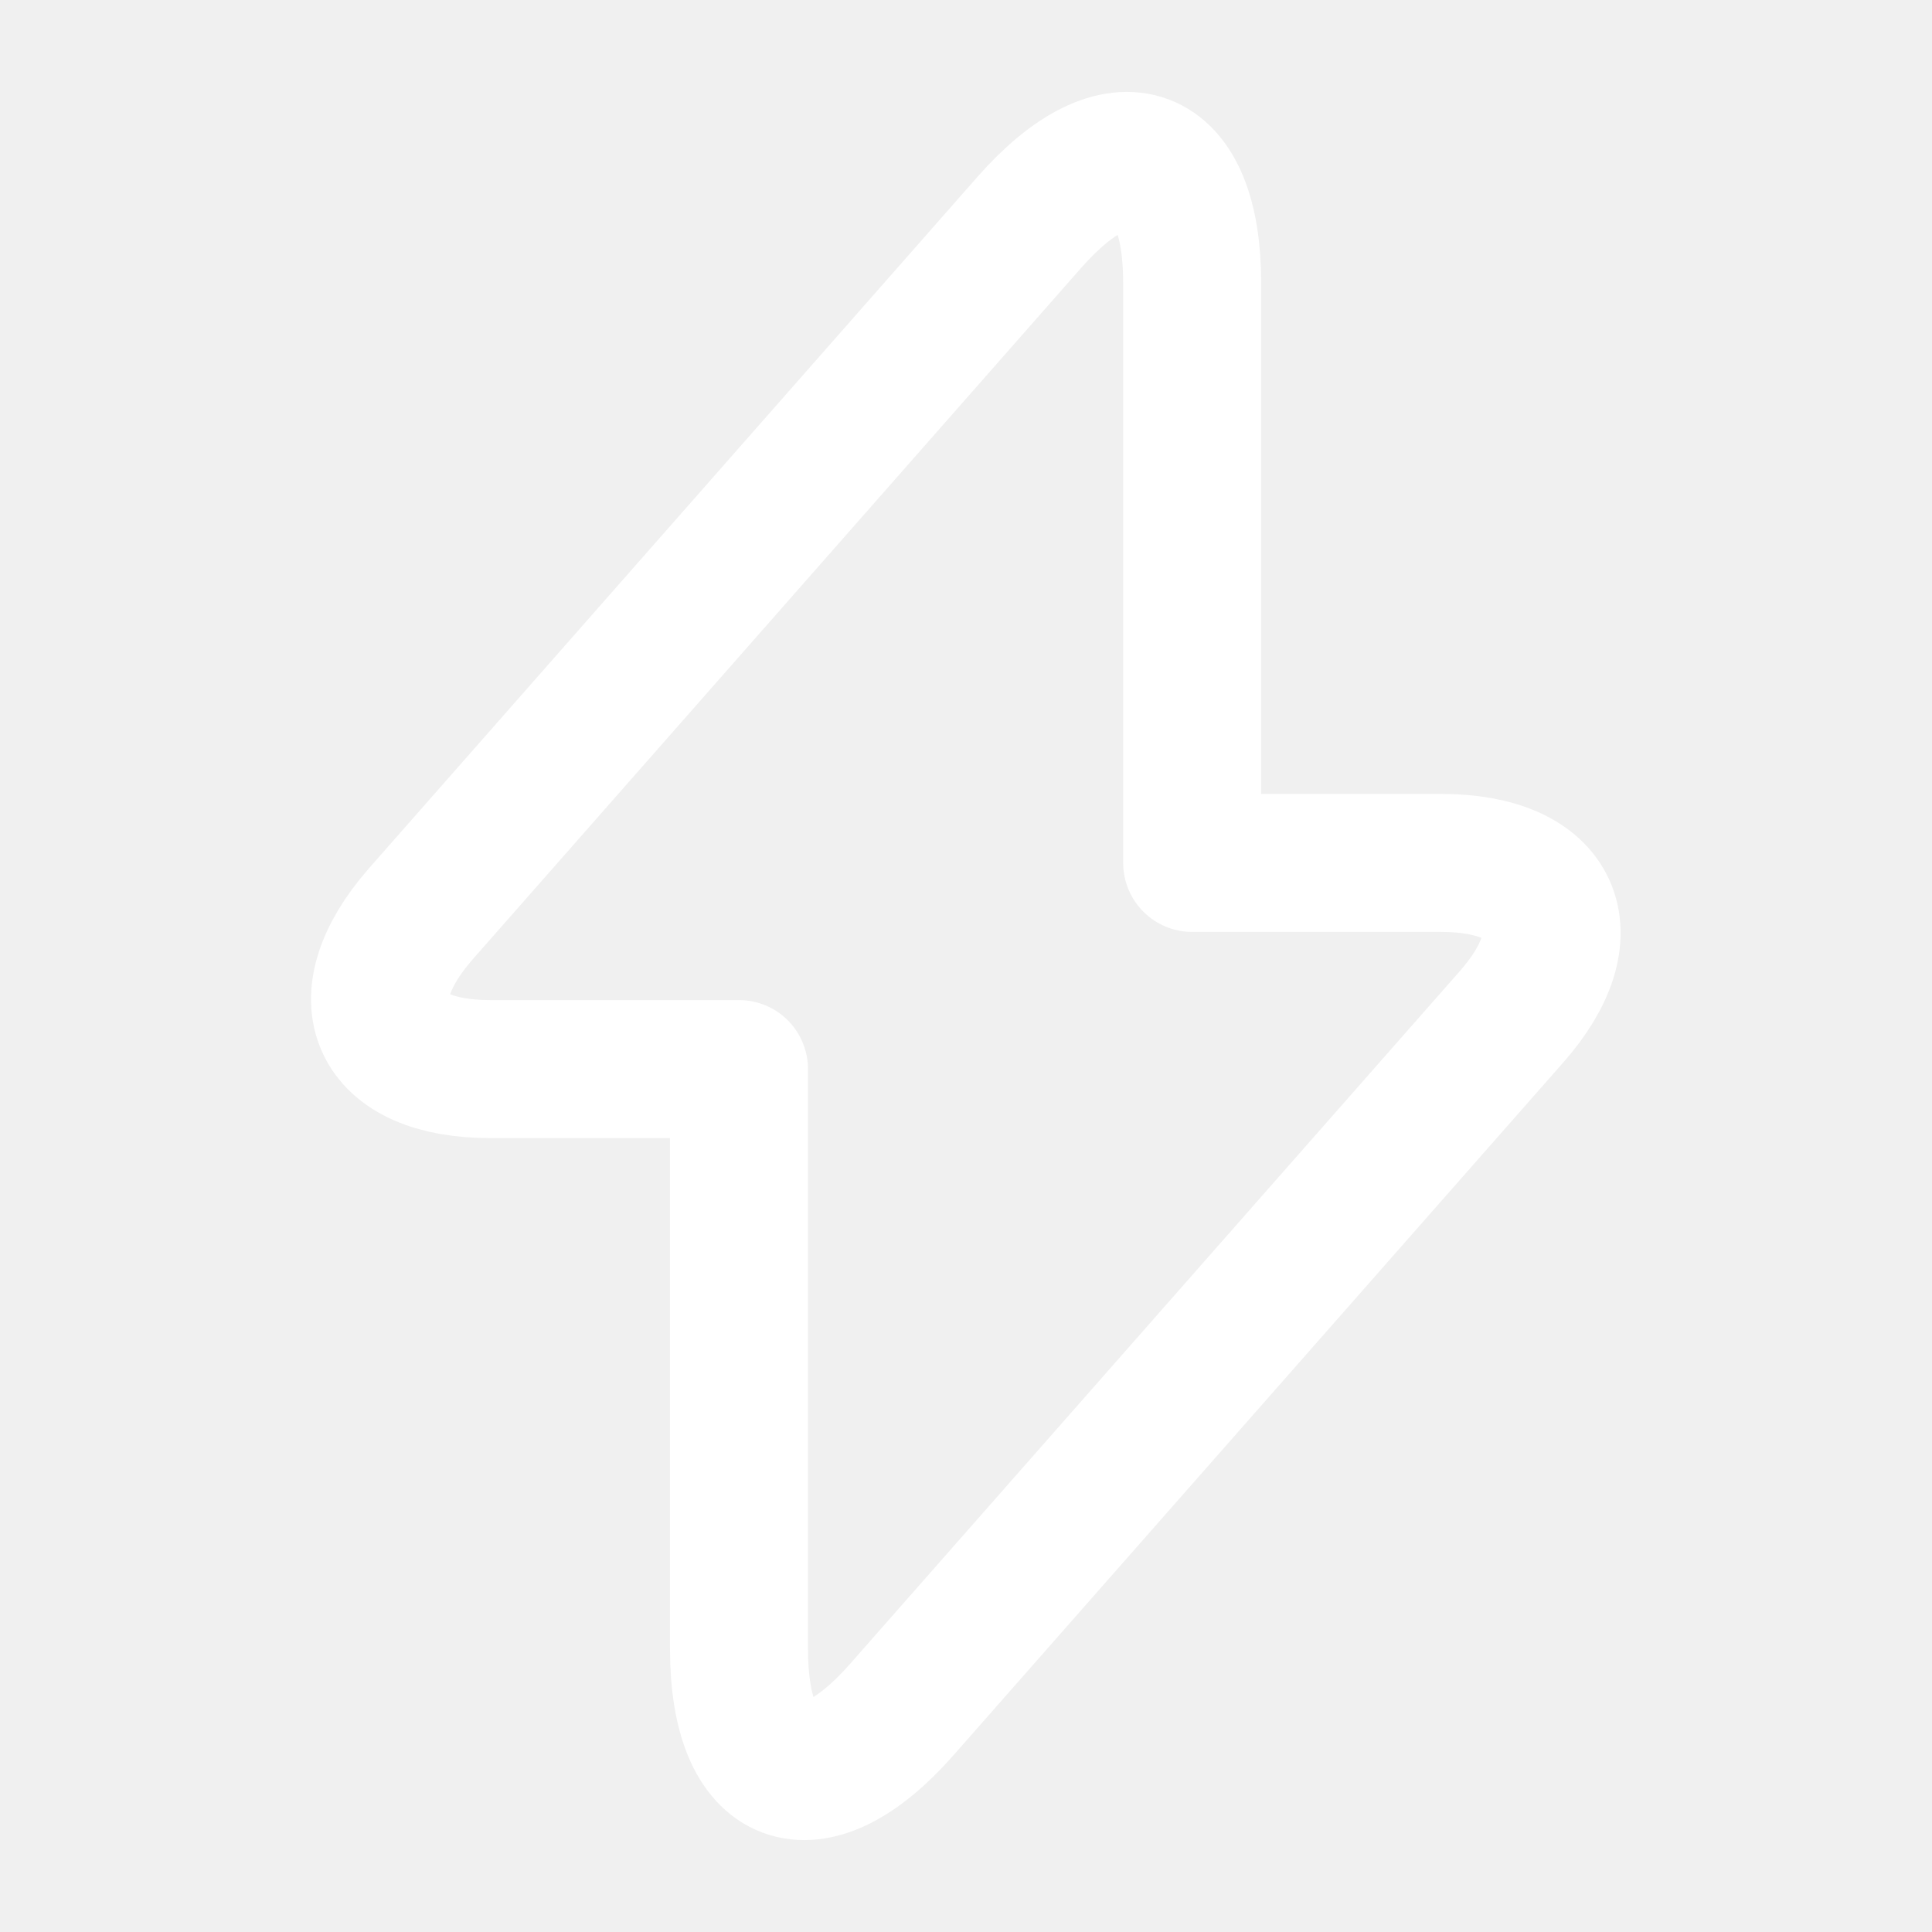
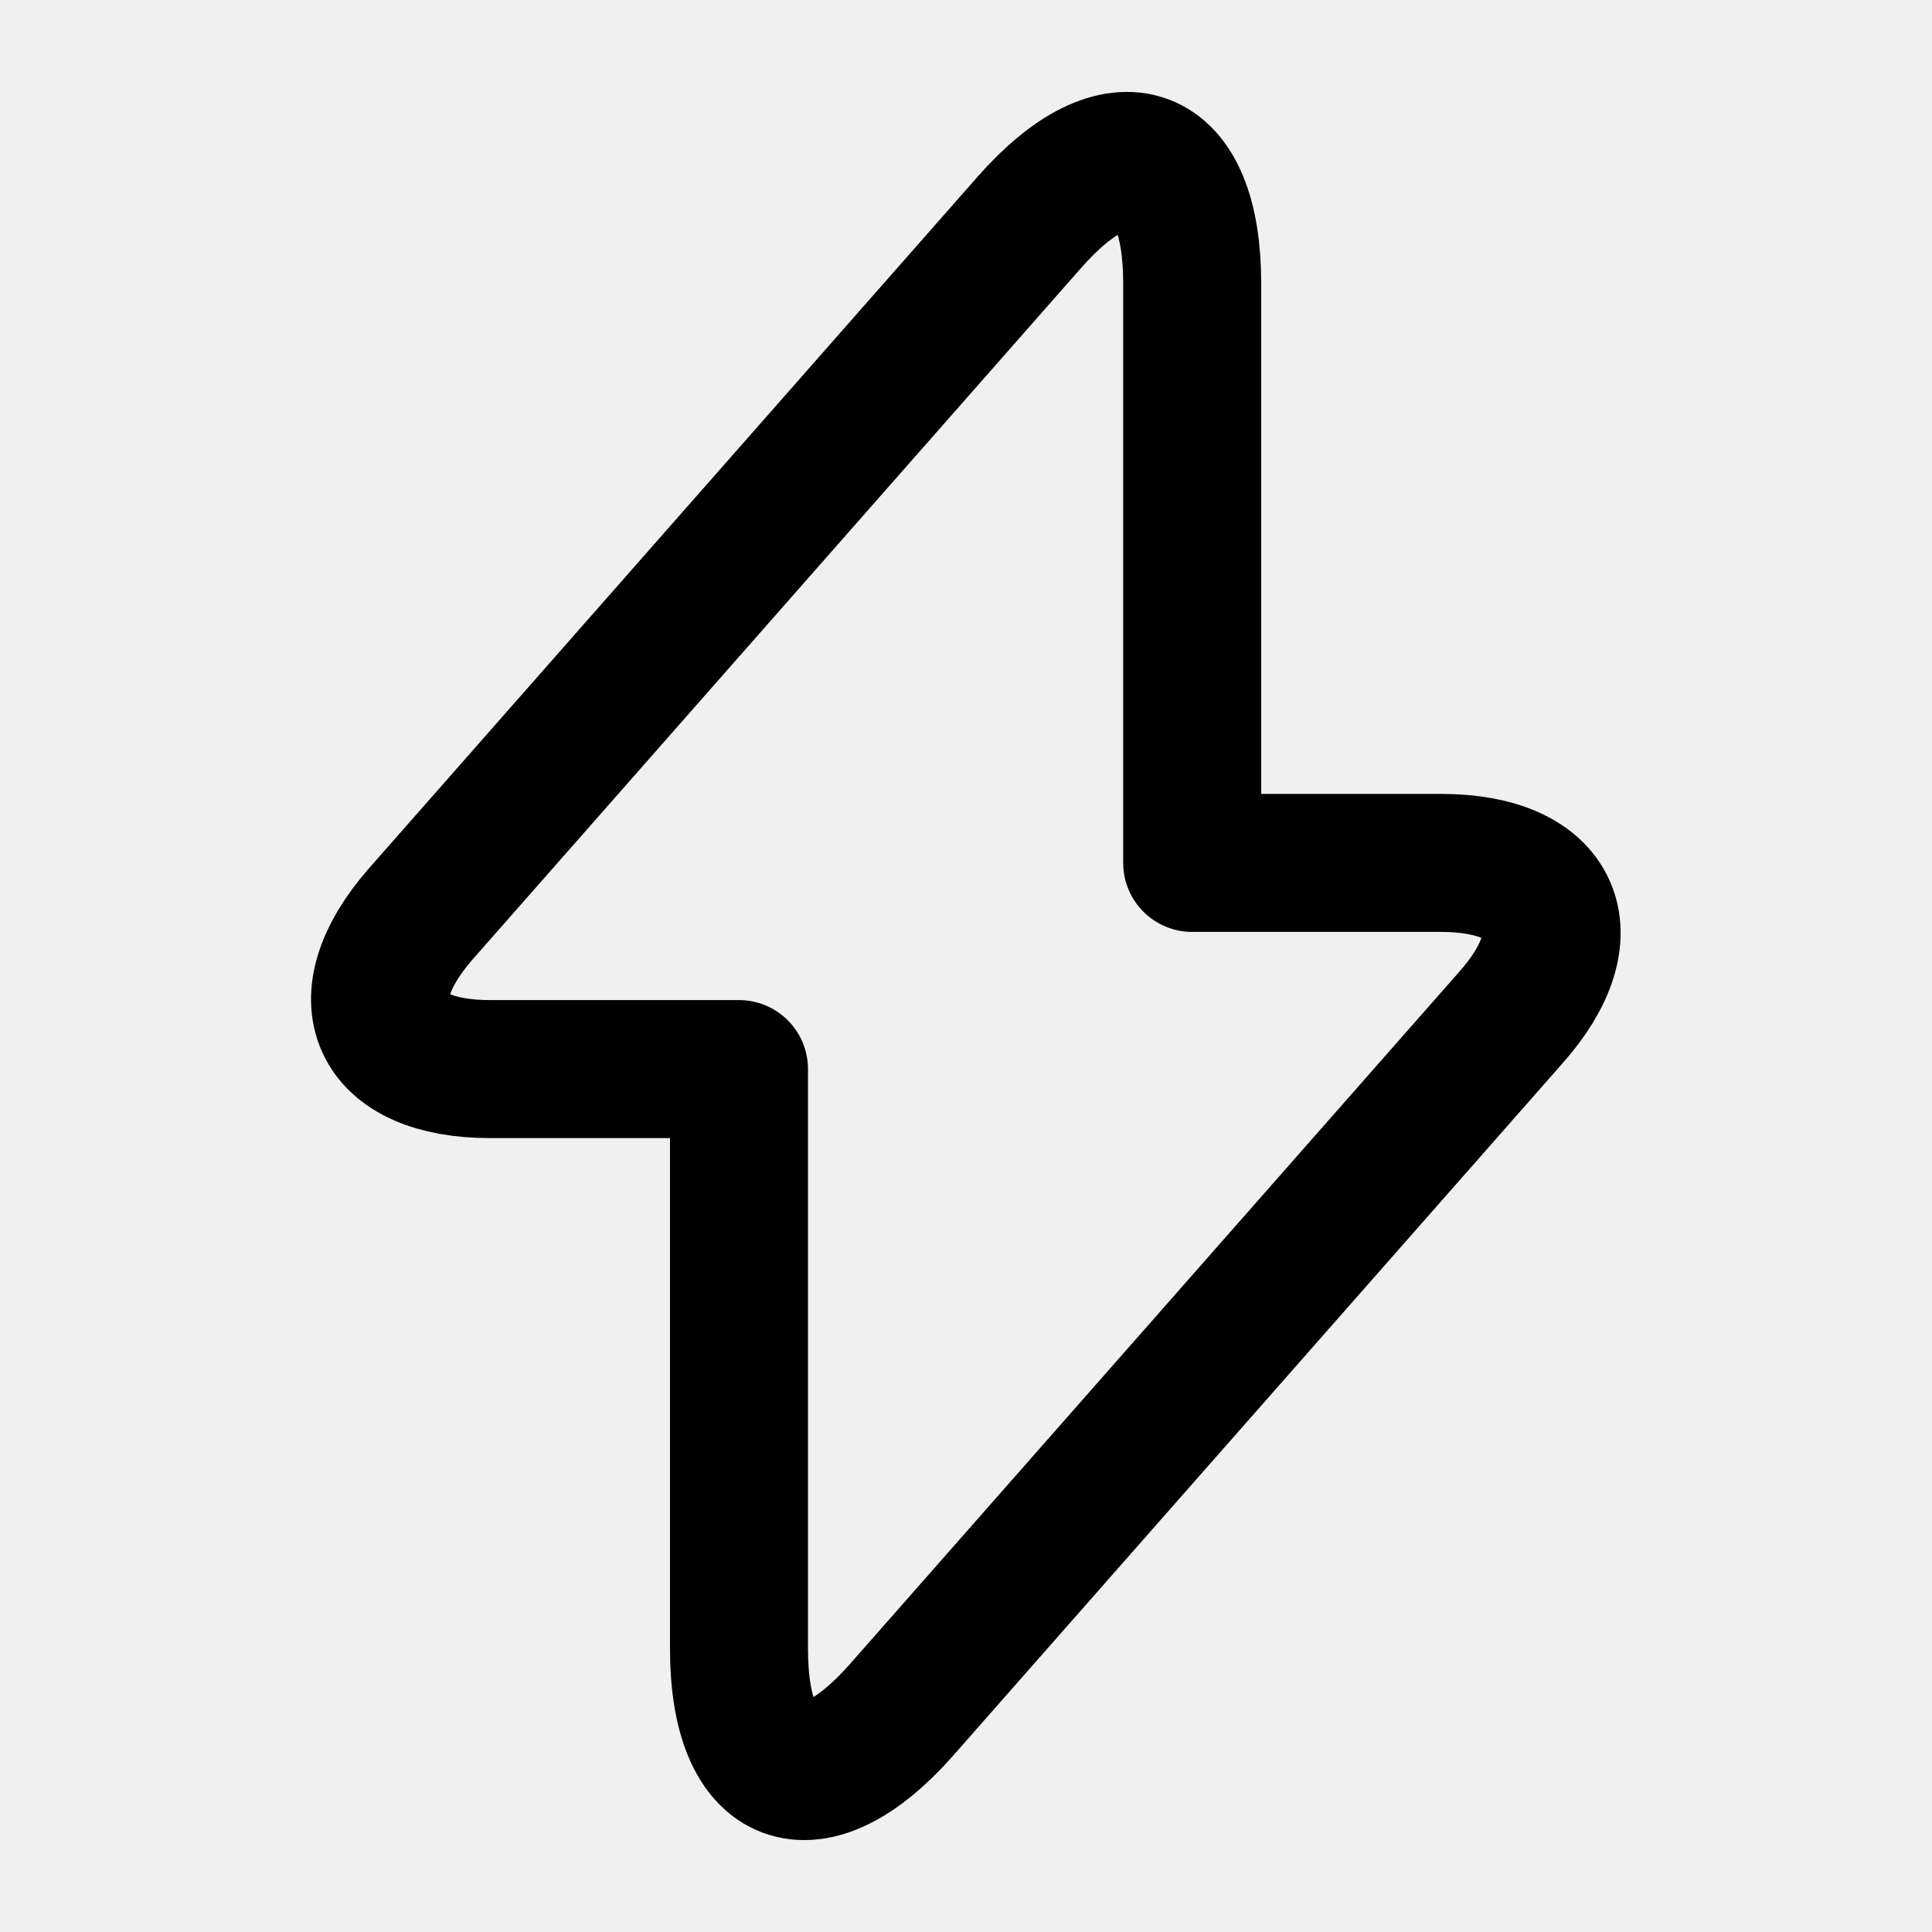
<svg xmlns="http://www.w3.org/2000/svg" width="14" height="14" viewBox="0 0 14 14" fill="none">
-   <path d="M3.552 7.747H5.355V11.947C5.355 12.927 5.885 13.125 6.533 12.39L10.949 7.373C11.491 6.761 11.264 6.253 10.441 6.253H8.639V2.053C8.639 1.073 8.108 0.875 7.46 1.61L3.045 6.627C2.508 7.245 2.735 7.747 3.552 7.747Z" stroke="white" stroke-miterlimit="10" stroke-linecap="round" stroke-linejoin="round" />
+   <path d="M3.552 7.747H5.355V11.947C5.355 12.927 5.885 13.125 6.533 12.39L10.949 7.373C11.491 6.761 11.264 6.253 10.441 6.253H8.639V2.053C8.639 1.073 8.108 0.875 7.46 1.61L3.045 6.627C2.508 7.245 2.735 7.747 3.552 7.747Z" stroke="currentColor" stroke-miterlimit="10" stroke-linecap="round" stroke-linejoin="round" />
</svg>
